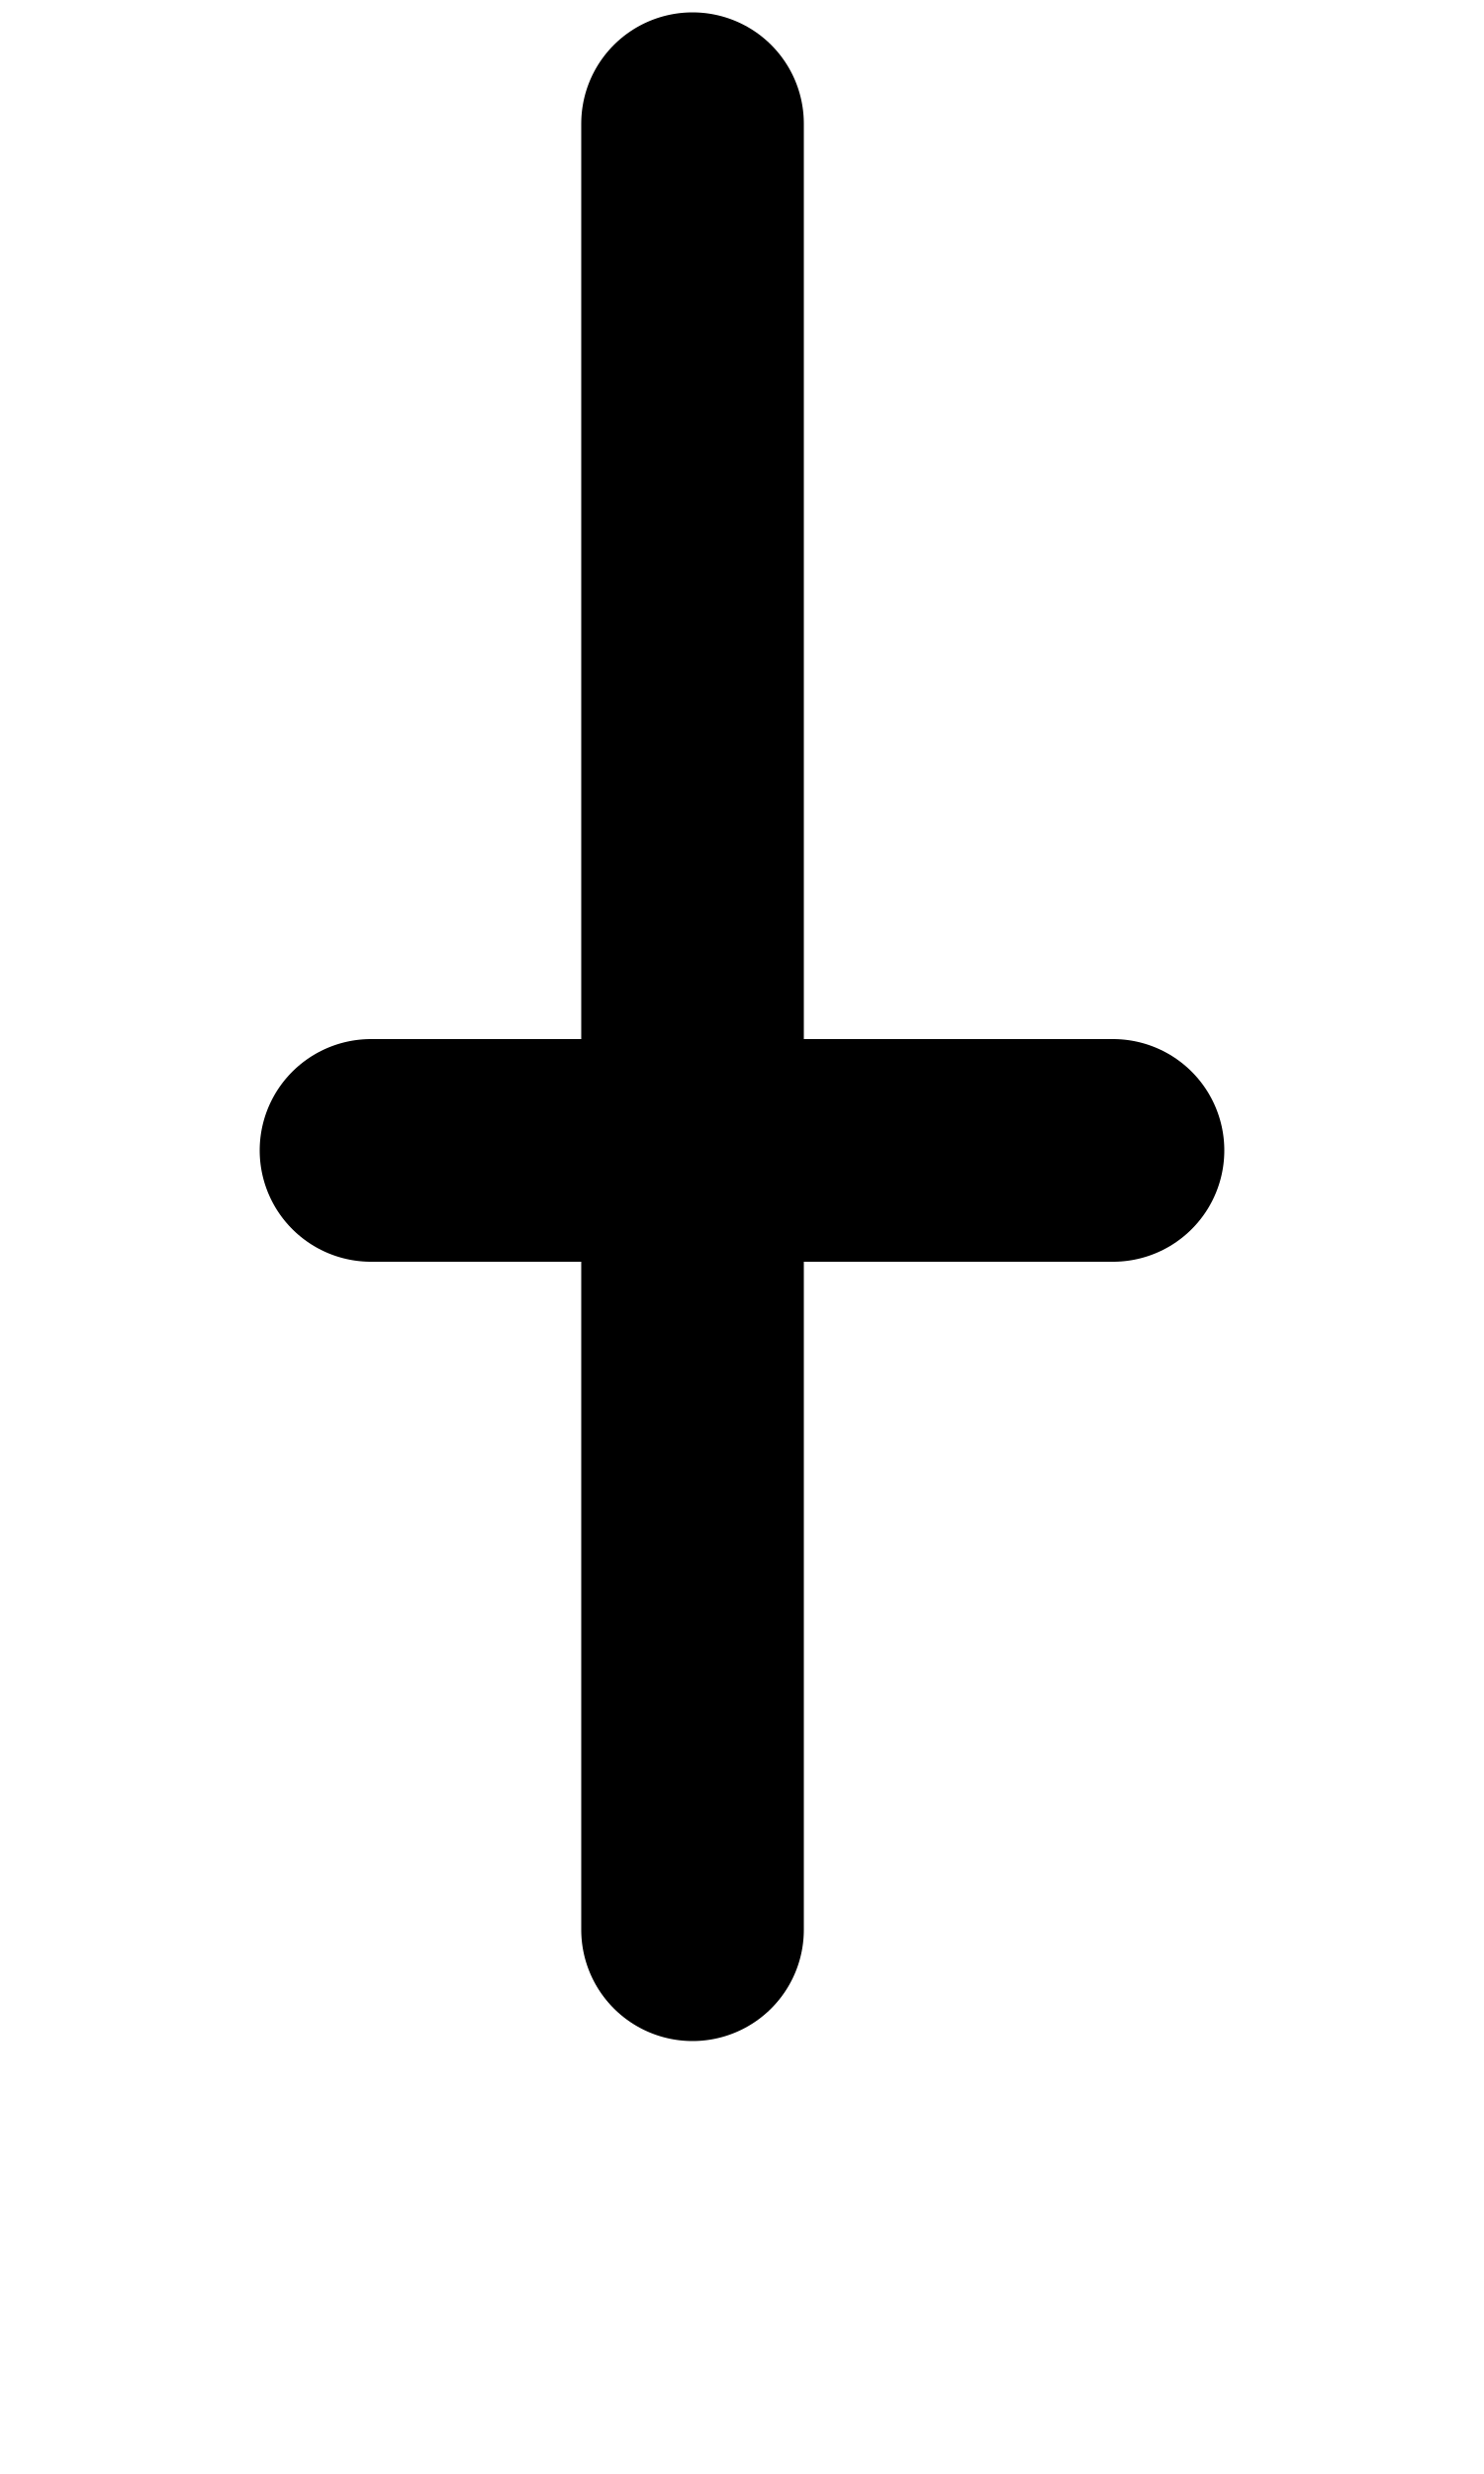
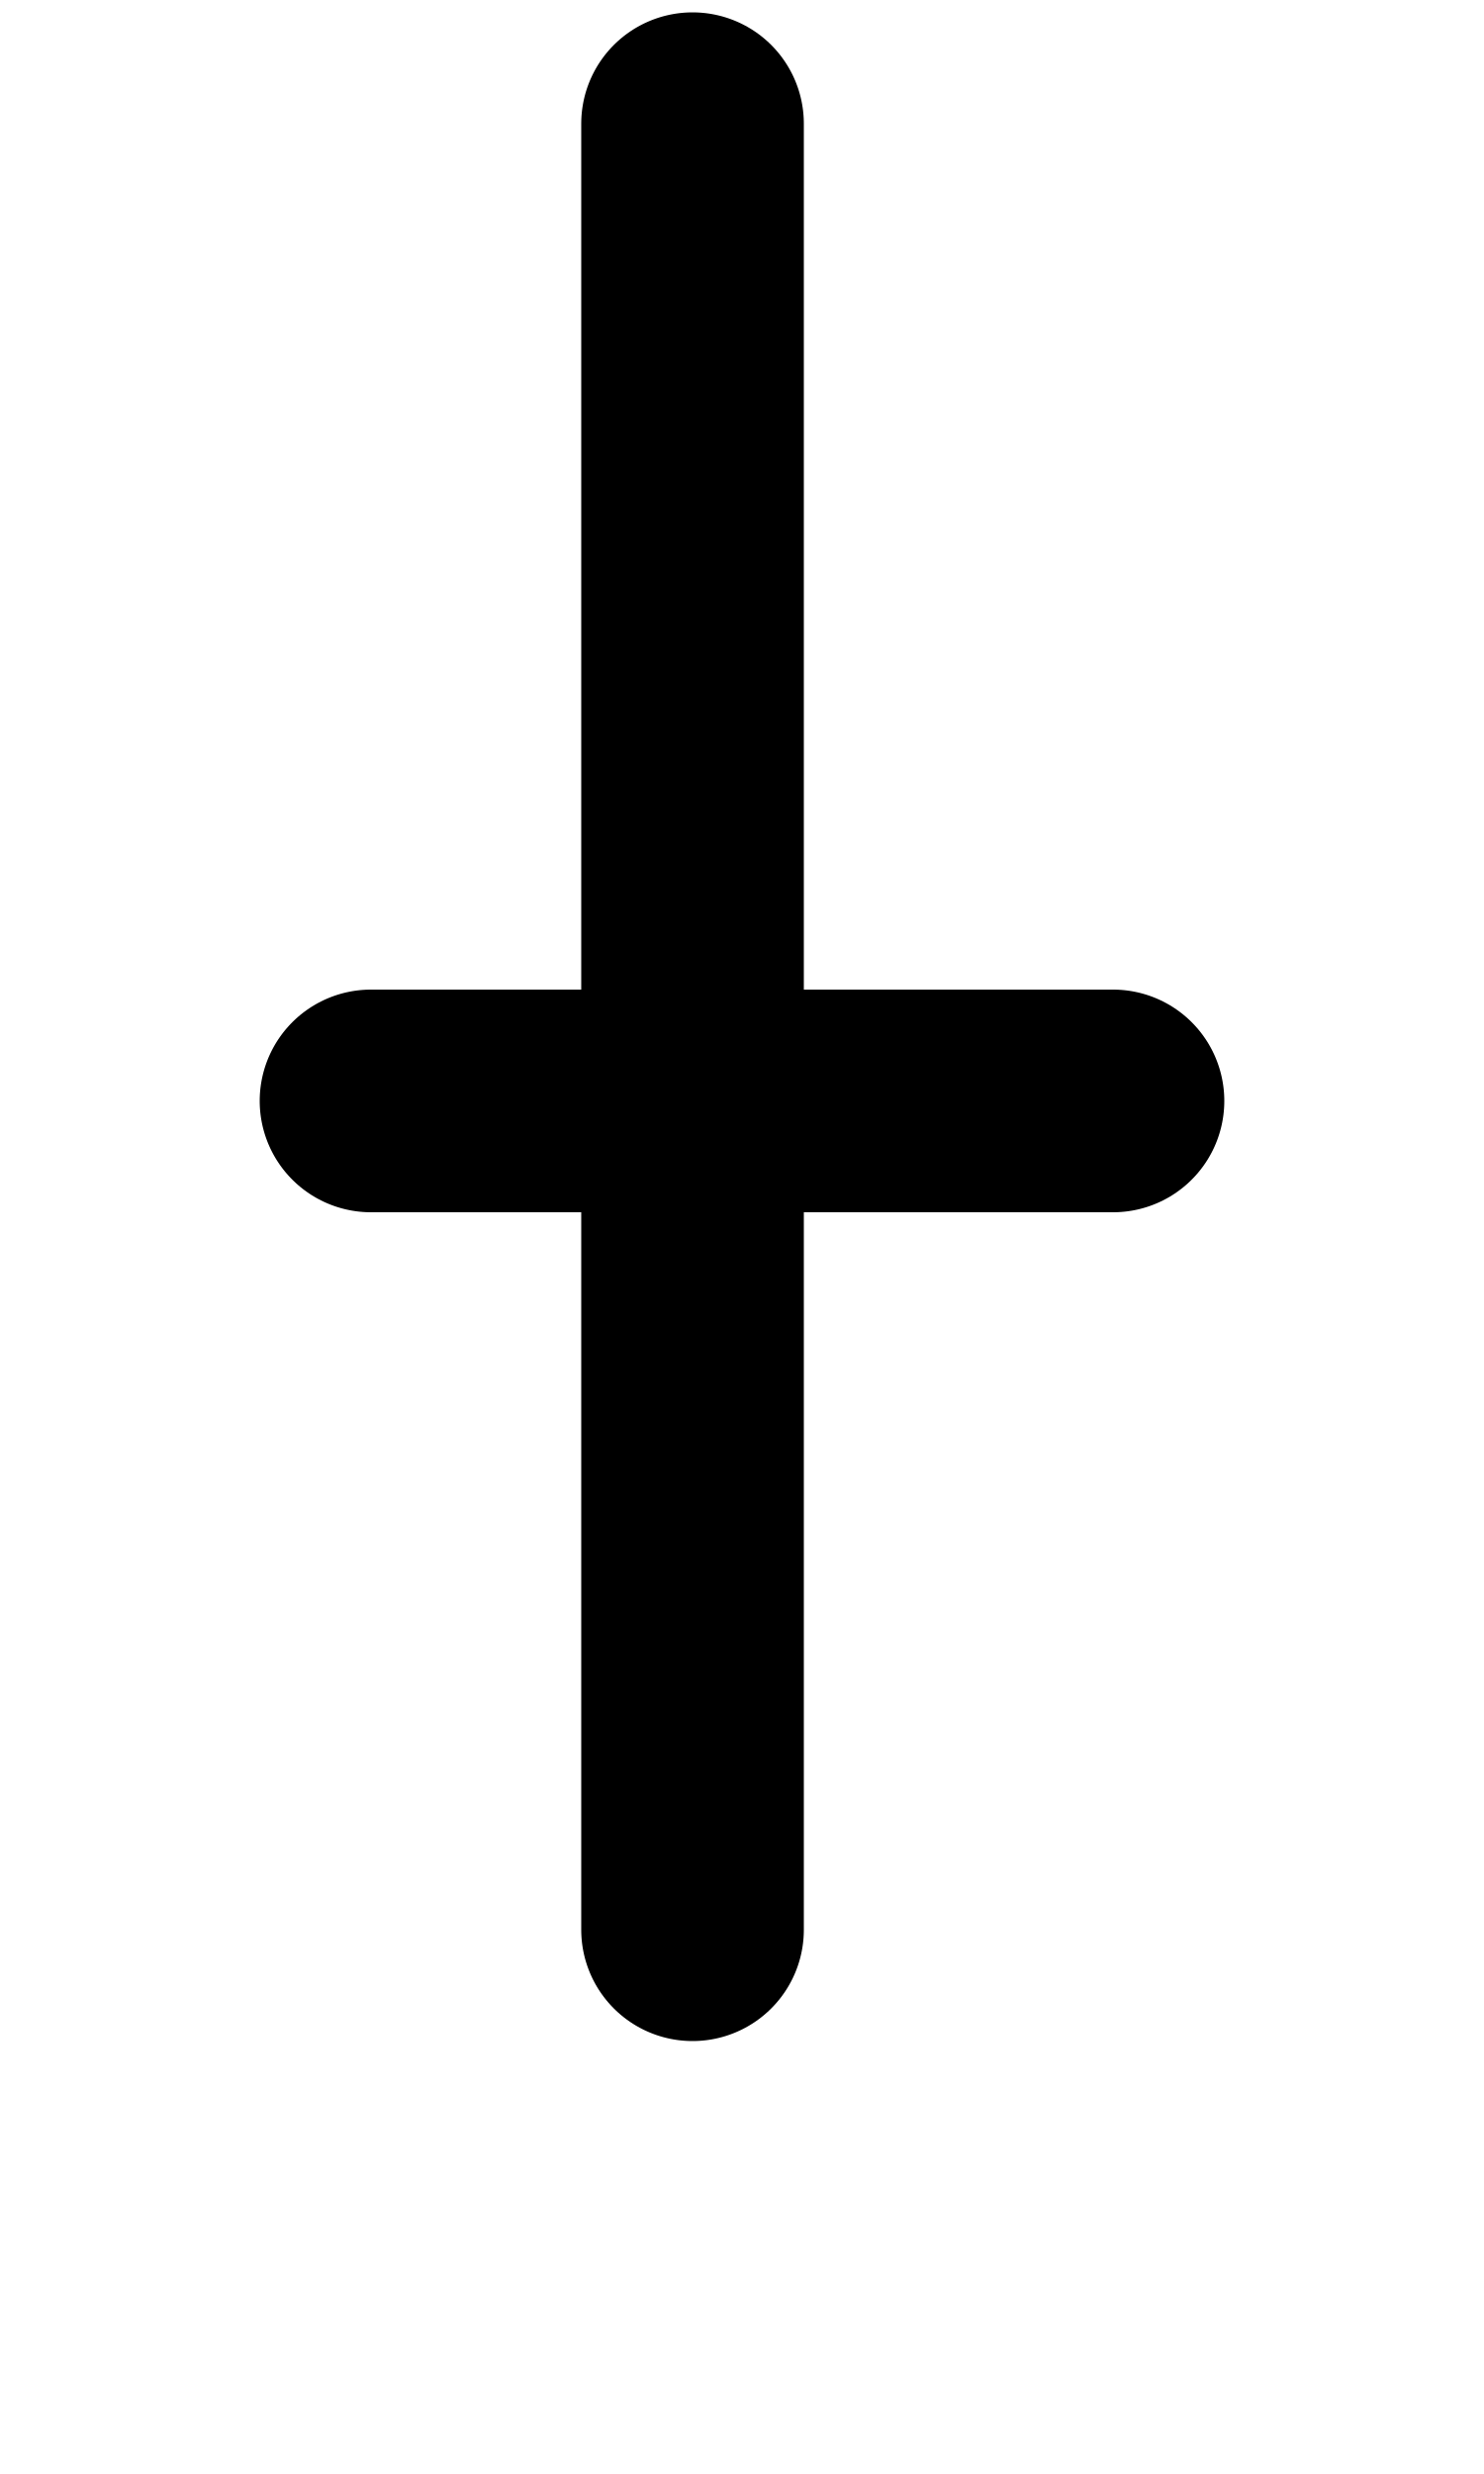
- <svg xmlns="http://www.w3.org/2000/svg" viewBox="0 0 600.000 1000">
-   <path d="M 235.014 781.104 L 235.054 782.208 L 235.122 783.310 L 235.217 784.411 L 235.338 785.508 L 235.487 786.603 L 235.663 787.693 L 235.865 788.779 L 236.093 789.860 L 236.349 790.934 L 236.630 792.002 L 236.938 793.063 L 237.271 794.116 L 237.631 795.160 L 238.015 796.195 L 238.425 797.221 L 238.861 798.236 L 239.320 799.240 L 239.805 800.233 L 240.314 801.213 L 240.846 802.180 L 241.402 803.135 L 241.982 804.075 L 242.584 805.001 L 243.209 805.911 L 243.856 806.806 L 244.524 807.685 L 245.215 808.548 L 245.926 809.393 L 246.657 810.220 L 247.409 811.029 L 248.180 811.820 L 248.971 812.591 L 249.780 813.343 L 250.607 814.074 L 251.452 814.785 L 252.315 815.476 L 253.194 816.144 L 254.089 816.791 L 254.999 817.416 L 255.925 818.018 L 256.865 818.598 L 257.820 819.154 L 258.787 819.686 L 259.767 820.195 L 260.760 820.680 L 261.764 821.139 L 262.779 821.575 L 263.805 821.985 L 264.840 822.369 L 265.884 822.729 L 266.937 823.062 L 267.998 823.370 L 269.066 823.651 L 270.140 823.907 L 271.221 824.135 L 272.307 824.337 L 273.397 824.513 L 274.492 824.662 L 275.589 824.783 L 276.690 824.878 L 277.792 824.946 L 278.896 824.986 L 280.000 825.000 L 281.104 824.986 L 282.208 824.946 L 283.310 824.878 L 284.411 824.783 L 285.508 824.662 L 286.603 824.513 L 287.693 824.337 L 288.779 824.135 L 289.860 823.907 L 290.934 823.651 L 292.002 823.370 L 293.063 823.062 L 294.116 822.729 L 295.160 822.369 L 296.195 821.985 L 297.221 821.575 L 298.236 821.139 L 299.240 820.680 L 300.233 820.195 L 301.213 819.686 L 302.180 819.154 L 303.135 818.598 L 304.075 818.018 L 305.001 817.416 L 305.911 816.791 L 306.806 816.144 L 307.685 815.476 L 308.548 814.785 L 309.393 814.074 L 310.220 813.343 L 311.029 812.591 L 311.820 811.820 L 312.591 811.029 L 313.343 810.220 L 314.074 809.393 L 314.785 808.548 L 315.476 807.685 L 316.144 806.806 L 316.791 805.911 L 317.416 805.001 L 318.018 804.075 L 318.598 803.135 L 319.154 802.180 L 319.686 801.213 L 320.195 800.233 L 320.680 799.240 L 321.139 798.236 L 321.575 797.221 L 321.985 796.195 L 322.369 795.160 L 322.729 794.116 L 323.062 793.063 L 323.370 792.002 L 323.651 790.934 L 323.907 789.860 L 324.135 788.779 L 324.337 787.693 L 324.513 786.603 L 324.662 785.508 L 324.783 784.411 L 324.878 783.310 L 324.946 782.208 L 324.986 781.104 L 325.000 780.000 L 325.000 510.000 L 450.000 510.000 L 451.104 509.986 L 452.208 509.946 L 453.310 509.878 L 454.411 509.783 L 455.508 509.662 L 456.603 509.513 L 457.693 509.337 L 458.779 509.135 L 459.860 508.907 L 460.934 508.651 L 462.002 508.370 L 463.063 508.062 L 464.116 507.729 L 465.160 507.369 L 466.195 506.985 L 467.221 506.575 L 468.236 506.139 L 469.240 505.680 L 470.233 505.195 L 471.213 504.686 L 472.180 504.154 L 473.135 503.598 L 474.075 503.018 L 475.001 502.416 L 475.911 501.791 L 476.806 501.144 L 477.685 500.476 L 478.548 499.785 L 479.393 499.074 L 480.220 498.343 L 481.029 497.591 L 481.820 496.820 L 482.591 496.029 L 483.343 495.220 L 484.074 494.393 L 484.785 493.548 L 485.476 492.685 L 486.144 491.806 L 486.791 490.911 L 487.416 490.001 L 488.018 489.075 L 488.598 488.135 L 489.154 487.180 L 489.686 486.213 L 490.195 485.233 L 490.680 484.240 L 491.139 483.236 L 491.575 482.221 L 491.985 481.195 L 492.369 480.160 L 492.729 479.116 L 493.062 478.063 L 493.370 477.002 L 493.651 475.934 L 493.907 474.860 L 494.135 473.779 L 494.337 472.693 L 494.513 471.603 L 494.662 470.508 L 494.783 469.411 L 494.878 468.310 L 494.946 467.208 L 494.986 466.104 L 495.000 465.000 L 494.986 463.896 L 494.946 462.792 L 494.878 461.690 L 494.783 460.589 L 494.662 459.492 L 494.513 458.397 L 494.337 457.307 L 494.135 456.221 L 493.907 455.140 L 493.651 454.066 L 493.370 452.998 L 493.062 451.937 L 492.729 450.884 L 492.369 449.840 L 491.985 448.805 L 491.575 447.779 L 491.139 446.764 L 490.680 445.760 L 490.195 444.767 L 489.686 443.787 L 489.154 442.820 L 488.598 441.865 L 488.018 440.925 L 487.416 439.999 L 486.791 439.089 L 486.144 438.194 L 485.476 437.315 L 484.785 436.452 L 484.074 435.607 L 483.343 434.780 L 482.591 433.971 L 481.820 433.180 L 481.029 432.409 L 480.220 431.657 L 479.393 430.926 L 478.548 430.215 L 477.685 429.524 L 476.806 428.856 L 475.911 428.209 L 475.001 427.584 L 474.075 426.982 L 473.135 426.402 L 472.180 425.846 L 471.213 425.314 L 470.233 424.805 L 469.240 424.320 L 468.236 423.861 L 467.221 423.425 L 466.195 423.015 L 465.160 422.631 L 464.116 422.271 L 463.063 421.938 L 462.002 421.630 L 460.934 421.349 L 459.860 421.093 L 458.779 420.865 L 457.693 420.663 L 456.603 420.487 L 455.508 420.338 L 454.411 420.217 L 453.310 420.122 L 452.208 420.054 L 451.104 420.014 L 450.000 420.000 L 325.000 420.000 L 325.000 50.000 L 324.986 48.896 L 324.946 47.792 L 324.878 46.690 L 324.783 45.589 L 324.662 44.492 L 324.513 43.397 L 324.337 42.307 L 324.135 41.221 L 323.907 40.140 L 323.651 39.066 L 323.370 37.998 L 323.062 36.937 L 322.729 35.884 L 322.369 34.840 L 321.985 33.805 L 321.575 32.779 L 321.139 31.764 L 320.680 30.760 L 320.195 29.767 L 319.686 28.787 L 319.154 27.820 L 318.598 26.865 L 318.018 25.925 L 317.416 24.999 L 316.791 24.089 L 316.144 23.194 L 315.476 22.315 L 314.785 21.452 L 314.074 20.607 L 313.343 19.780 L 312.591 18.971 L 311.820 18.180 L 311.029 17.409 L 310.220 16.657 L 309.393 15.926 L 308.548 15.215 L 307.685 14.524 L 306.806 13.856 L 305.911 13.209 L 305.001 12.584 L 304.075 11.982 L 303.135 11.402 L 302.180 10.846 L 301.213 10.314 L 300.233 9.805 L 299.240 9.320 L 298.236 8.861 L 297.221 8.425 L 296.195 8.015 L 295.160 7.631 L 294.116 7.271 L 293.063 6.938 L 292.002 6.630 L 290.934 6.349 L 289.860 6.093 L 288.779 5.865 L 287.693 5.663 L 286.603 5.487 L 285.508 5.338 L 284.411 5.217 L 283.310 5.122 L 282.208 5.054 L 281.104 5.014 L 280.000 5.000 L 278.896 5.014 L 277.792 5.054 L 276.690 5.122 L 275.589 5.217 L 274.492 5.338 L 273.397 5.487 L 272.307 5.663 L 271.221 5.865 L 270.140 6.093 L 269.066 6.349 L 267.998 6.630 L 266.937 6.938 L 265.884 7.271 L 264.840 7.631 L 263.805 8.015 L 262.779 8.425 L 261.764 8.861 L 260.760 9.320 L 259.767 9.805 L 258.787 10.314 L 257.820 10.846 L 256.865 11.402 L 255.925 11.982 L 254.999 12.584 L 254.089 13.209 L 253.194 13.856 L 252.315 14.524 L 251.452 15.215 L 250.607 15.926 L 249.780 16.657 L 248.971 17.409 L 248.180 18.180 L 247.409 18.971 L 246.657 19.780 L 245.926 20.607 L 245.215 21.452 L 244.524 22.315 L 243.856 23.194 L 243.209 24.089 L 242.584 24.999 L 241.982 25.925 L 241.402 26.865 L 240.846 27.820 L 240.314 28.787 L 239.805 29.767 L 239.320 30.760 L 238.861 31.764 L 238.425 32.779 L 238.015 33.805 L 237.631 34.840 L 237.271 35.884 L 236.938 36.937 L 236.630 37.998 L 236.349 39.066 L 236.093 40.140 L 235.865 41.221 L 235.663 42.307 L 235.487 43.397 L 235.338 44.492 L 235.217 45.589 L 235.122 46.690 L 235.054 47.792 L 235.014 48.896 L 235.000 50.000 L 235.000 420.000 L 150.000 420.000 L 148.896 420.014 L 147.792 420.054 L 146.690 420.122 L 145.589 420.217 L 144.492 420.338 L 143.397 420.487 L 142.307 420.663 L 141.221 420.865 L 140.140 421.093 L 139.066 421.349 L 137.998 421.630 L 136.937 421.938 L 135.884 422.271 L 134.840 422.631 L 133.805 423.015 L 132.779 423.425 L 131.764 423.861 L 130.760 424.320 L 129.767 424.805 L 128.787 425.314 L 127.820 425.846 L 126.865 426.402 L 125.925 426.982 L 124.999 427.584 L 124.089 428.209 L 123.194 428.856 L 122.315 429.524 L 121.452 430.215 L 120.607 430.926 L 119.780 431.657 L 118.971 432.409 L 118.180 433.180 L 117.409 433.971 L 116.657 434.780 L 115.926 435.607 L 115.215 436.452 L 114.524 437.315 L 113.856 438.194 L 113.209 439.089 L 112.584 439.999 L 111.982 440.925 L 111.402 441.865 L 110.846 442.820 L 110.314 443.787 L 109.805 444.767 L 109.320 445.760 L 108.861 446.764 L 108.425 447.779 L 108.015 448.805 L 107.631 449.840 L 107.271 450.884 L 106.938 451.937 L 106.630 452.998 L 106.349 454.066 L 106.093 455.140 L 105.865 456.221 L 105.663 457.307 L 105.487 458.397 L 105.338 459.492 L 105.217 460.589 L 105.122 461.690 L 105.054 462.792 L 105.014 463.896 L 105.000 465.000 L 105.014 466.104 L 105.054 467.208 L 105.122 468.310 L 105.217 469.411 L 105.338 470.508 L 105.487 471.603 L 105.663 472.693 L 105.865 473.779 L 106.093 474.860 L 106.349 475.934 L 106.630 477.002 L 106.938 478.063 L 107.271 479.116 L 107.631 480.160 L 108.015 481.195 L 108.425 482.221 L 108.861 483.236 L 109.320 484.240 L 109.805 485.233 L 110.314 486.213 L 110.846 487.180 L 111.402 488.135 L 111.982 489.075 L 112.584 490.001 L 113.209 490.911 L 113.856 491.806 L 114.524 492.685 L 115.215 493.548 L 115.926 494.393 L 116.657 495.220 L 117.409 496.029 L 118.180 496.820 L 118.971 497.591 L 119.780 498.343 L 120.607 499.074 L 121.452 499.785 L 122.315 500.476 L 123.194 501.144 L 124.089 501.791 L 124.999 502.416 L 125.925 503.018 L 126.865 503.598 L 127.820 504.154 L 128.787 504.686 L 129.767 505.195 L 130.760 505.680 L 131.764 506.139 L 132.779 506.575 L 133.805 506.985 L 134.840 507.369 L 135.884 507.729 L 136.937 508.062 L 137.998 508.370 L 139.066 508.651 L 140.140 508.907 L 141.221 509.135 L 142.307 509.337 L 143.397 509.513 L 144.492 509.662 L 145.589 509.783 L 146.690 509.878 L 147.792 509.946 L 148.896 509.986 L 150.000 510.000 L 235.000 510.000 L 235.000 780.000 L 235.014 781.104 Z" fill="black" fill-rule="evenodd" />
+ <svg xmlns="http://www.w3.org/2000/svg" width="600.000" height="1000" viewBox="0 0 600.000 1000">
+   <path d="M 235.014 781.104 L 235.054 782.208 L 235.122 783.310 L 235.217 784.411 L 235.338 785.508 L 235.487 786.603 L 235.663 787.693 L 235.865 788.779 L 236.093 789.860 L 236.349 790.934 L 236.630 792.002 L 236.938 793.063 L 237.271 794.116 L 237.631 795.160 L 238.015 796.195 L 238.425 797.221 L 238.861 798.236 L 239.320 799.240 L 239.805 800.233 L 240.314 801.213 L 240.846 802.180 L 241.402 803.135 L 241.982 804.075 L 242.584 805.001 L 243.209 805.911 L 243.856 806.806 L 244.524 807.685 L 245.215 808.548 L 245.926 809.393 L 246.657 810.220 L 247.409 811.029 L 248.180 811.820 L 248.971 812.591 L 249.780 813.343 L 250.607 814.074 L 251.452 814.785 L 252.315 815.476 L 253.194 816.144 L 254.089 816.791 L 254.999 817.416 L 255.925 818.018 L 256.865 818.598 L 257.820 819.154 L 258.787 819.686 L 259.767 820.195 L 260.760 820.680 L 261.764 821.139 L 262.779 821.575 L 263.805 821.985 L 264.840 822.369 L 265.884 822.729 L 266.937 823.062 L 267.998 823.370 L 269.066 823.651 L 270.140 823.907 L 271.221 824.135 L 272.307 824.337 L 273.397 824.513 L 274.492 824.662 L 275.589 824.783 L 276.690 824.878 L 277.792 824.946 L 278.896 824.986 L 280.000 825.000 L 281.104 824.986 L 282.208 824.946 L 283.310 824.878 L 284.411 824.783 L 285.508 824.662 L 286.603 824.513 L 287.693 824.337 L 288.779 824.135 L 289.860 823.907 L 290.934 823.651 L 292.002 823.370 L 293.063 823.062 L 294.116 822.729 L 295.160 822.369 L 296.195 821.985 L 297.221 821.575 L 298.236 821.139 L 299.240 820.680 L 300.233 820.195 L 301.213 819.686 L 302.180 819.154 L 303.135 818.598 L 304.075 818.018 L 305.001 817.416 L 305.911 816.791 L 306.806 816.144 L 307.685 815.476 L 308.548 814.785 L 309.393 814.074 L 310.220 813.343 L 311.029 812.591 L 311.820 811.820 L 312.591 811.029 L 313.343 810.220 L 314.074 809.393 L 314.785 808.548 L 315.476 807.685 L 316.144 806.806 L 316.791 805.911 L 317.416 805.001 L 318.018 804.075 L 318.598 803.135 L 319.154 802.180 L 319.686 801.213 L 320.195 800.233 L 320.680 799.240 L 321.139 798.236 L 321.575 797.221 L 321.985 796.195 L 322.369 795.160 L 322.729 794.116 L 323.062 793.063 L 323.370 792.002 L 323.651 790.934 L 323.907 789.860 L 324.135 788.779 L 324.337 787.693 L 324.513 786.603 L 324.662 785.508 L 324.783 784.411 L 324.878 783.310 L 324.946 782.208 L 324.986 781.104 L 325.000 780.000 L 325.000 490.000 L 450.000 490.000 L 451.104 489.986 L 452.208 489.946 L 453.310 489.878 L 454.411 489.783 L 455.508 489.662 L 456.603 489.513 L 457.693 489.337 L 458.779 489.135 L 459.860 488.907 L 460.934 488.651 L 462.002 488.370 L 463.063 488.062 L 464.116 487.729 L 465.160 487.369 L 466.195 486.985 L 467.221 486.575 L 468.236 486.139 L 469.240 485.680 L 470.233 485.195 L 471.213 484.686 L 472.180 484.154 L 473.135 483.598 L 474.075 483.018 L 475.001 482.416 L 475.911 481.791 L 476.806 481.144 L 477.685 480.476 L 478.548 479.785 L 479.393 479.074 L 480.220 478.343 L 481.029 477.591 L 481.820 476.820 L 482.591 476.029 L 483.343 475.220 L 484.074 474.393 L 484.785 473.548 L 485.476 472.685 L 486.144 471.806 L 486.791 470.911 L 487.416 470.001 L 488.018 469.075 L 488.598 468.135 L 489.154 467.180 L 489.686 466.213 L 490.195 465.233 L 490.680 464.240 L 491.139 463.236 L 491.575 462.221 L 491.985 461.195 L 492.369 460.160 L 492.729 459.116 L 493.062 458.063 L 493.370 457.002 L 493.651 455.934 L 493.907 454.860 L 494.135 453.779 L 494.337 452.693 L 494.513 451.603 L 494.662 450.508 L 494.783 449.411 L 494.878 448.310 L 494.946 447.208 L 494.986 446.104 L 495.000 445.000 L 494.986 443.896 L 494.946 442.792 L 494.878 441.690 L 494.783 440.589 L 494.662 439.492 L 494.513 438.397 L 494.337 437.307 L 494.135 436.221 L 493.907 435.140 L 493.651 434.066 L 493.370 432.998 L 493.062 431.937 L 492.729 430.884 L 492.369 429.840 L 491.985 428.805 L 491.575 427.779 L 491.139 426.764 L 490.680 425.760 L 490.195 424.767 L 489.686 423.787 L 489.154 422.820 L 488.598 421.865 L 488.018 420.925 L 487.416 419.999 L 486.791 419.089 L 486.144 418.194 L 485.476 417.315 L 484.785 416.452 L 484.074 415.607 L 483.343 414.780 L 482.591 413.971 L 481.820 413.180 L 481.029 412.409 L 480.220 411.657 L 479.393 410.926 L 478.548 410.215 L 477.685 409.524 L 476.806 408.856 L 475.911 408.209 L 475.001 407.584 L 474.075 406.982 L 473.135 406.402 L 472.180 405.846 L 471.213 405.314 L 470.233 404.805 L 469.240 404.320 L 468.236 403.861 L 467.221 403.425 L 466.195 403.015 L 465.160 402.631 L 464.116 402.271 L 463.063 401.938 L 462.002 401.630 L 460.934 401.349 L 459.860 401.093 L 458.779 400.865 L 457.693 400.663 L 456.603 400.487 L 455.508 400.338 L 454.411 400.217 L 453.310 400.122 L 452.208 400.054 L 451.104 400.014 L 450.000 400.000 L 325.000 400.000 L 325.000 50.000 L 324.986 48.896 L 324.946 47.792 L 324.878 46.690 L 324.783 45.589 L 324.662 44.492 L 324.513 43.397 L 324.337 42.307 L 324.135 41.221 L 323.907 40.140 L 323.651 39.066 L 323.370 37.998 L 323.062 36.937 L 322.729 35.884 L 322.369 34.840 L 321.985 33.805 L 321.575 32.779 L 321.139 31.764 L 320.680 30.760 L 320.195 29.767 L 319.686 28.787 L 319.154 27.820 L 318.598 26.865 L 318.018 25.925 L 317.416 24.999 L 316.791 24.089 L 316.144 23.194 L 315.476 22.315 L 314.785 21.452 L 314.074 20.607 L 313.343 19.780 L 312.591 18.971 L 311.820 18.180 L 311.029 17.409 L 310.220 16.657 L 309.393 15.926 L 308.548 15.215 L 307.685 14.524 L 306.806 13.856 L 305.911 13.209 L 305.001 12.584 L 304.075 11.982 L 303.135 11.402 L 302.180 10.846 L 301.213 10.314 L 300.233 9.805 L 299.240 9.320 L 298.236 8.861 L 297.221 8.425 L 296.195 8.015 L 295.160 7.631 L 294.116 7.271 L 293.063 6.938 L 292.002 6.630 L 290.934 6.349 L 289.860 6.093 L 288.779 5.865 L 287.693 5.663 L 286.603 5.487 L 285.508 5.338 L 284.411 5.217 L 283.310 5.122 L 282.208 5.054 L 281.104 5.014 L 280.000 5.000 L 278.896 5.014 L 277.792 5.054 L 276.690 5.122 L 275.589 5.217 L 274.492 5.338 L 273.397 5.487 L 272.307 5.663 L 271.221 5.865 L 270.140 6.093 L 269.066 6.349 L 267.998 6.630 L 266.937 6.938 L 265.884 7.271 L 264.840 7.631 L 263.805 8.015 L 262.779 8.425 L 261.764 8.861 L 260.760 9.320 L 259.767 9.805 L 258.787 10.314 L 257.820 10.846 L 256.865 11.402 L 255.925 11.982 L 254.999 12.584 L 254.089 13.209 L 253.194 13.856 L 252.315 14.524 L 251.452 15.215 L 250.607 15.926 L 249.780 16.657 L 248.971 17.409 L 248.180 18.180 L 247.409 18.971 L 246.657 19.780 L 245.926 20.607 L 245.215 21.452 L 244.524 22.315 L 243.856 23.194 L 243.209 24.089 L 242.584 24.999 L 241.982 25.925 L 241.402 26.865 L 240.846 27.820 L 240.314 28.787 L 239.805 29.767 L 239.320 30.760 L 238.861 31.764 L 238.425 32.779 L 238.015 33.805 L 237.631 34.840 L 237.271 35.884 L 236.938 36.937 L 236.630 37.998 L 236.349 39.066 L 236.093 40.140 L 235.865 41.221 L 235.663 42.307 L 235.487 43.397 L 235.338 44.492 L 235.217 45.589 L 235.122 46.690 L 235.054 47.792 L 235.014 48.896 L 235.000 50.000 L 235.000 400.000 L 150.000 400.000 L 148.896 400.014 L 147.792 400.054 L 146.690 400.122 L 145.589 400.217 L 144.492 400.338 L 143.397 400.487 L 142.307 400.663 L 141.221 400.865 L 140.140 401.093 L 139.066 401.349 L 137.998 401.630 L 136.937 401.938 L 135.884 402.271 L 134.840 402.631 L 133.805 403.015 L 132.779 403.425 L 131.764 403.861 L 130.760 404.320 L 129.767 404.805 L 128.787 405.314 L 127.820 405.846 L 126.865 406.402 L 125.925 406.982 L 124.999 407.584 L 124.089 408.209 L 123.194 408.856 L 122.315 409.524 L 121.452 410.215 L 120.607 410.926 L 119.780 411.657 L 118.971 412.409 L 118.180 413.180 L 117.409 413.971 L 116.657 414.780 L 115.926 415.607 L 115.215 416.452 L 114.524 417.315 L 113.856 418.194 L 113.209 419.089 L 112.584 419.999 L 111.982 420.925 L 111.402 421.865 L 110.846 422.820 L 110.314 423.787 L 109.805 424.767 L 109.320 425.760 L 108.861 426.764 L 108.425 427.779 L 108.015 428.805 L 107.631 429.840 L 107.271 430.884 L 106.938 431.937 L 106.630 432.998 L 106.349 434.066 L 106.093 435.140 L 105.865 436.221 L 105.663 437.307 L 105.487 438.397 L 105.338 439.492 L 105.217 440.589 L 105.122 441.690 L 105.054 442.792 L 105.014 443.896 L 105.000 445.000 L 105.014 446.104 L 105.054 447.208 L 105.122 448.310 L 105.217 449.411 L 105.338 450.508 L 105.487 451.603 L 105.663 452.693 L 105.865 453.779 L 106.093 454.860 L 106.349 455.934 L 106.630 457.002 L 106.938 458.063 L 107.271 459.116 L 107.631 460.160 L 108.015 461.195 L 108.425 462.221 L 108.861 463.236 L 109.320 464.240 L 109.805 465.233 L 110.314 466.213 L 110.846 467.180 L 111.402 468.135 L 111.982 469.075 L 112.584 470.001 L 113.209 470.911 L 113.856 471.806 L 114.524 472.685 L 115.215 473.548 L 115.926 474.393 L 116.657 475.220 L 117.409 476.029 L 118.180 476.820 L 118.971 477.591 L 119.780 478.343 L 120.607 479.074 L 121.452 479.785 L 122.315 480.476 L 123.194 481.144 L 124.089 481.791 L 124.999 482.416 L 125.925 483.018 L 126.865 483.598 L 127.820 484.154 L 128.787 484.686 L 129.767 485.195 L 130.760 485.680 L 131.764 486.139 L 132.779 486.575 L 133.805 486.985 L 134.840 487.369 L 135.884 487.729 L 136.937 488.062 L 137.998 488.370 L 139.066 488.651 L 140.140 488.907 L 141.221 489.135 L 142.307 489.337 L 143.397 489.513 L 144.492 489.662 L 145.589 489.783 L 146.690 489.878 L 147.792 489.946 L 148.896 489.986 L 150.000 490.000 L 235.000 490.000 L 235.000 780.000 L 235.014 781.104 Z" fill="black" fill-rule="evenodd" />
</svg>
